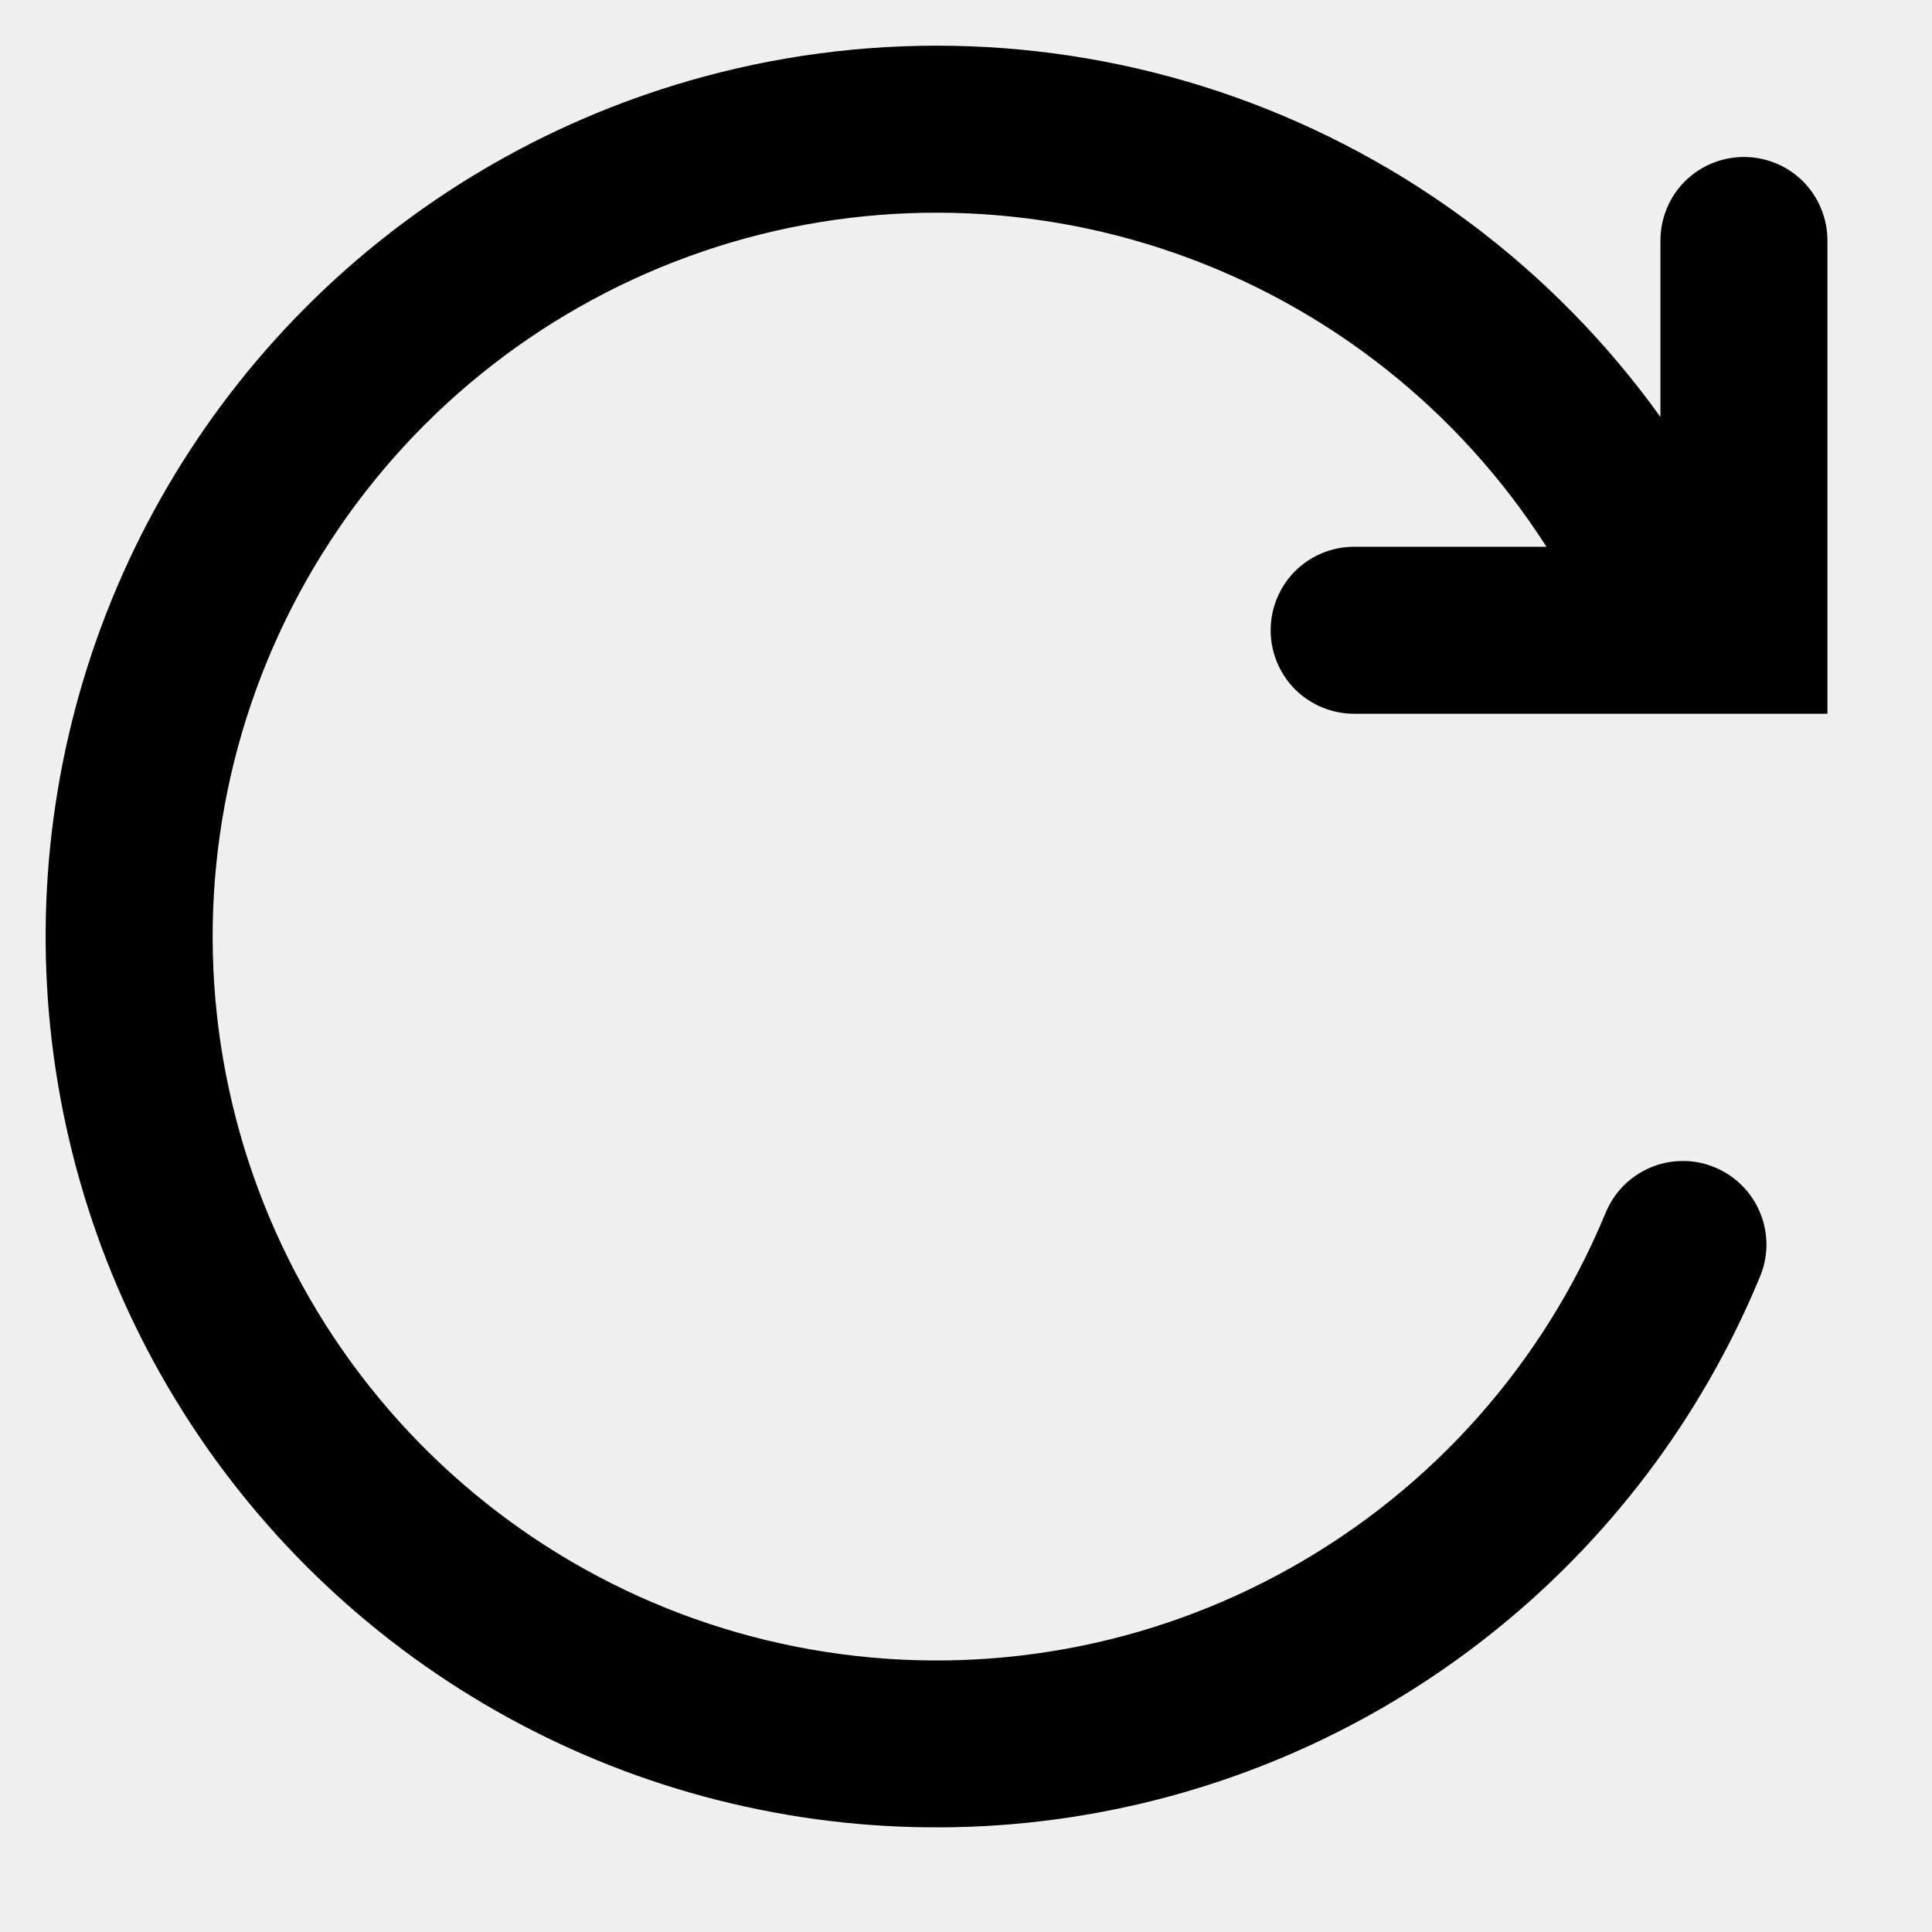
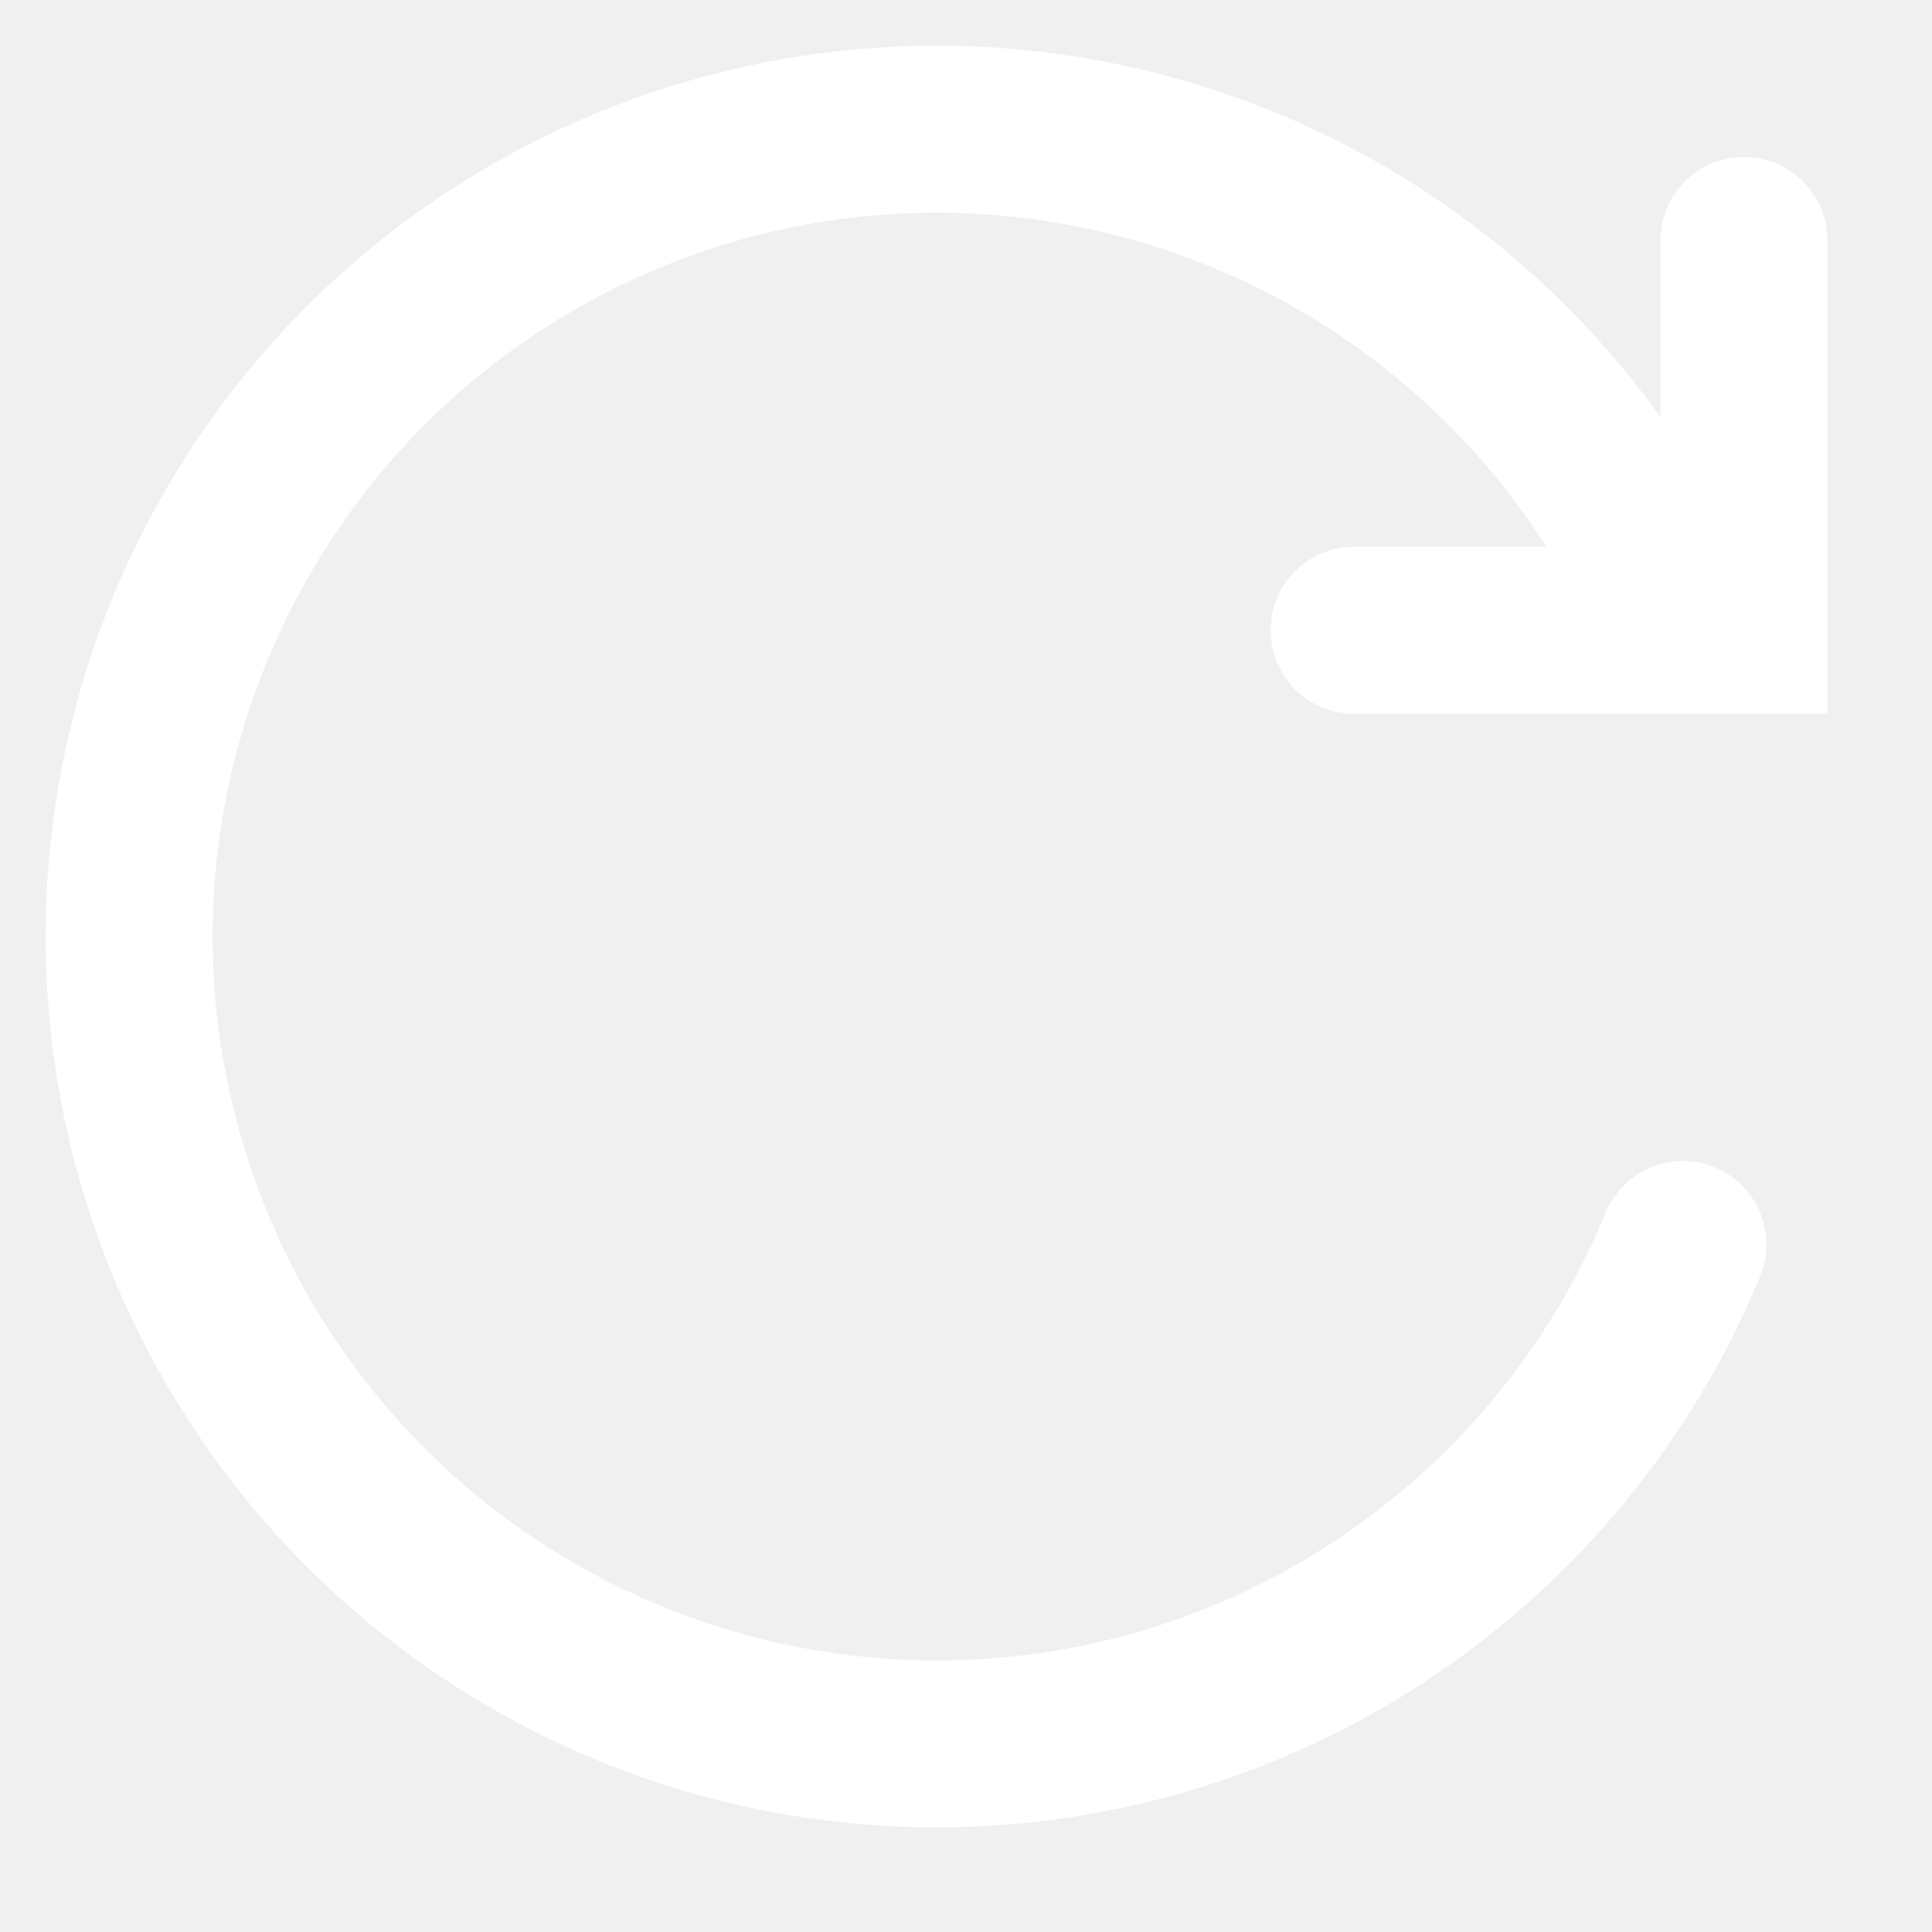
<svg xmlns="http://www.w3.org/2000/svg" width="16" height="16" viewBox="0 0 16 16" fill="none">
-   <path fill-rule="evenodd" clip-rule="evenodd" d="M5.824 0.636C7.275 0.242 8.812 0.301 10.228 0.804C11.645 1.308 12.874 2.232 13.751 3.453V1.992C13.751 1.808 13.824 1.632 13.953 1.502C14.083 1.373 14.259 1.3 14.443 1.3C14.626 1.3 14.802 1.373 14.932 1.502C15.061 1.632 15.134 1.808 15.134 1.992V5.911H11.214C11.031 5.911 10.855 5.838 10.725 5.709C10.596 5.579 10.523 5.403 10.523 5.22C10.523 5.036 10.596 4.86 10.725 4.73C10.855 4.601 11.031 4.528 11.214 4.528H12.807C12.085 3.398 11.004 2.542 9.738 2.099C8.472 1.655 7.094 1.649 5.824 2.081C4.554 2.514 3.466 3.359 2.734 4.483C2.001 5.607 1.667 6.944 1.784 8.28C1.902 9.617 2.464 10.875 3.381 11.854C4.298 12.833 5.516 13.477 6.842 13.681C8.168 13.886 9.524 13.64 10.693 12.982C11.863 12.325 12.778 11.295 13.292 10.056C13.326 9.97 13.376 9.892 13.44 9.825C13.504 9.759 13.581 9.707 13.666 9.67C13.75 9.634 13.842 9.615 13.934 9.615C14.026 9.614 14.117 9.632 14.202 9.668C14.287 9.703 14.365 9.755 14.429 9.821C14.494 9.886 14.545 9.964 14.579 10.05C14.614 10.135 14.63 10.227 14.629 10.319C14.627 10.411 14.607 10.502 14.57 10.586C14.089 11.743 13.322 12.759 12.34 13.537C11.358 14.316 10.194 14.831 8.958 15.035C7.722 15.239 6.454 15.125 5.274 14.704C4.094 14.282 3.041 13.567 2.214 12.626C1.387 11.685 0.813 10.549 0.547 9.325C0.28 8.1 0.33 6.829 0.691 5.629C1.052 4.429 1.713 3.341 2.611 2.467C3.509 1.594 4.615 0.964 5.824 0.636Z" fill="black" />
+   <path fill-rule="evenodd" clip-rule="evenodd" d="M5.824 0.636C7.275 0.242 8.812 0.301 10.228 0.804C11.645 1.308 12.874 2.232 13.751 3.453V1.992C13.751 1.808 13.824 1.632 13.953 1.502C14.083 1.373 14.259 1.3 14.443 1.3C14.626 1.3 14.802 1.373 14.932 1.502C15.061 1.632 15.134 1.808 15.134 1.992V5.911H11.214C11.031 5.911 10.855 5.838 10.725 5.709C10.596 5.579 10.523 5.403 10.523 5.22C10.523 5.036 10.596 4.86 10.725 4.73C10.855 4.601 11.031 4.528 11.214 4.528H12.807C12.085 3.398 11.004 2.542 9.738 2.099C8.472 1.655 7.094 1.649 5.824 2.081C4.554 2.514 3.466 3.359 2.734 4.483C2.001 5.607 1.667 6.944 1.784 8.28C1.902 9.617 2.464 10.875 3.381 11.854C4.298 12.833 5.516 13.477 6.842 13.681C8.168 13.886 9.524 13.64 10.693 12.982C11.863 12.325 12.778 11.295 13.292 10.056C13.326 9.97 13.376 9.892 13.44 9.825C13.504 9.759 13.581 9.707 13.666 9.67C13.75 9.634 13.842 9.615 13.934 9.615C14.026 9.614 14.117 9.632 14.202 9.668C14.287 9.703 14.365 9.755 14.429 9.821C14.494 9.886 14.545 9.964 14.579 10.05C14.614 10.135 14.63 10.227 14.629 10.319C14.627 10.411 14.607 10.502 14.57 10.586C14.089 11.743 13.322 12.759 12.34 13.537C11.358 14.316 10.194 14.831 8.958 15.035C7.722 15.239 6.454 15.125 5.274 14.704C4.094 14.282 3.041 13.567 2.214 12.626C1.387 11.685 0.813 10.549 0.547 9.325C0.28 8.1 0.33 6.829 0.691 5.629C1.052 4.429 1.713 3.341 2.611 2.467C3.509 1.594 4.615 0.964 5.824 0.636Z" fill="#ffffff" />
</svg>
